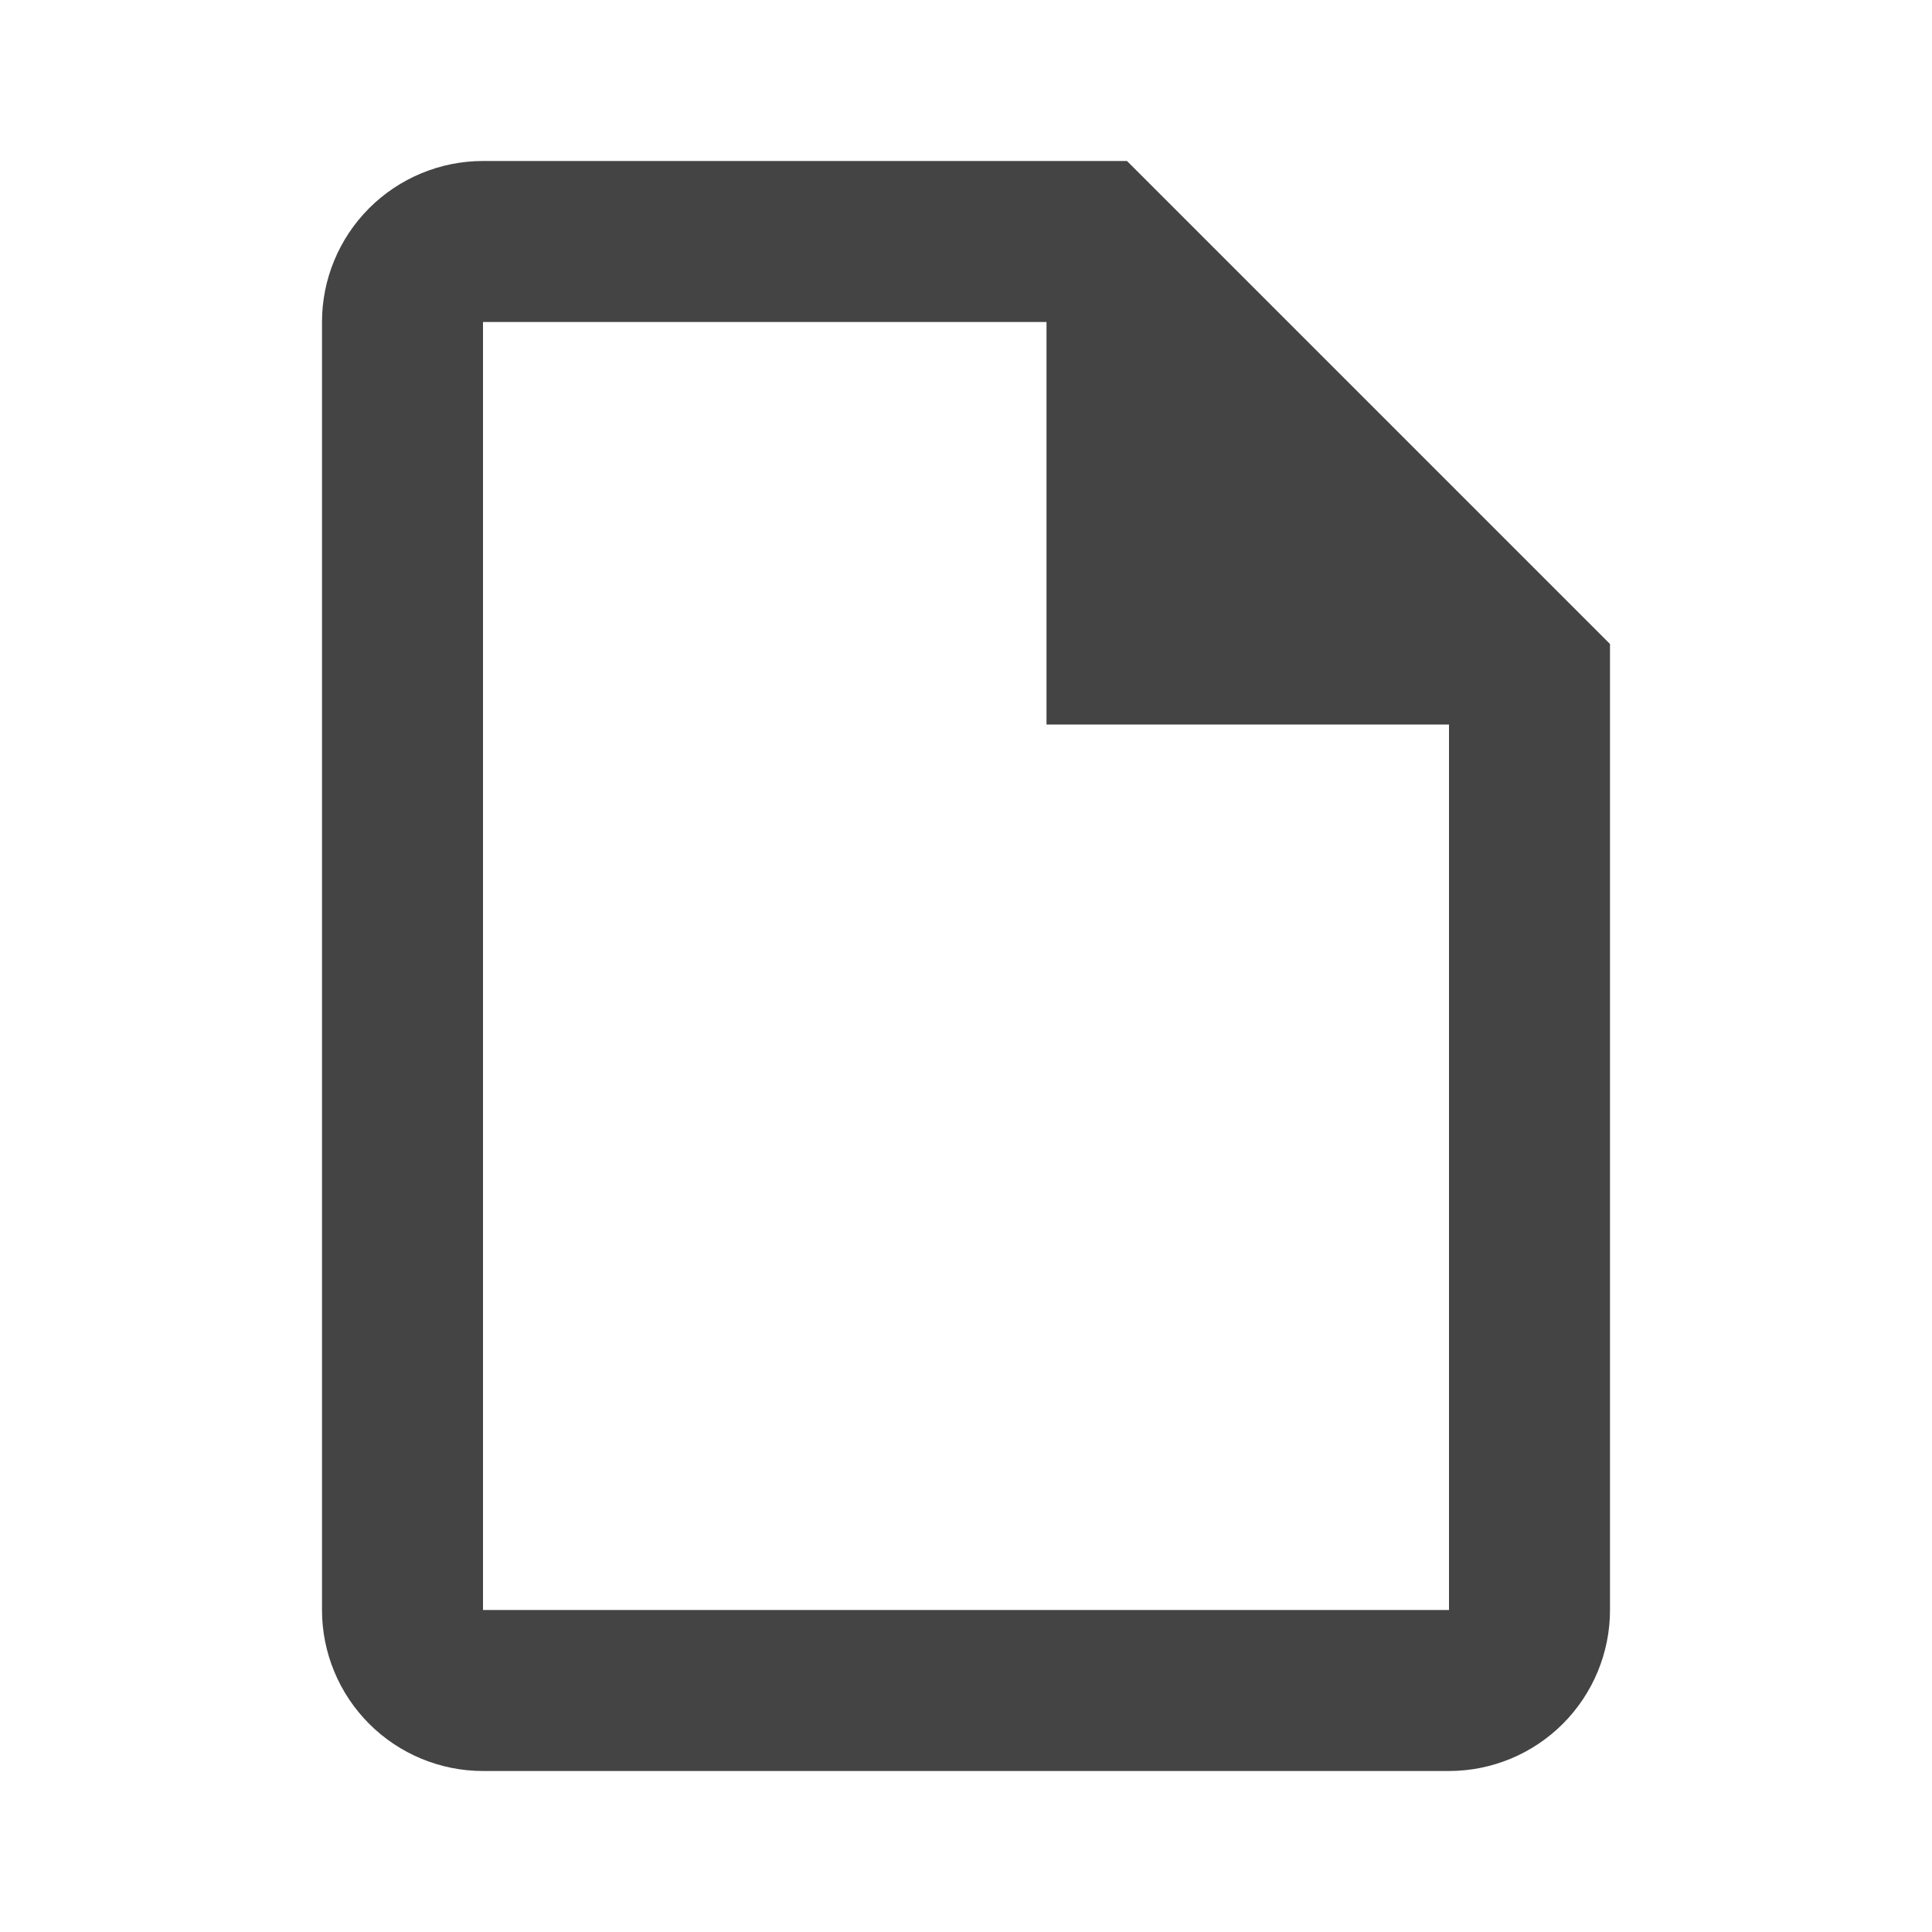
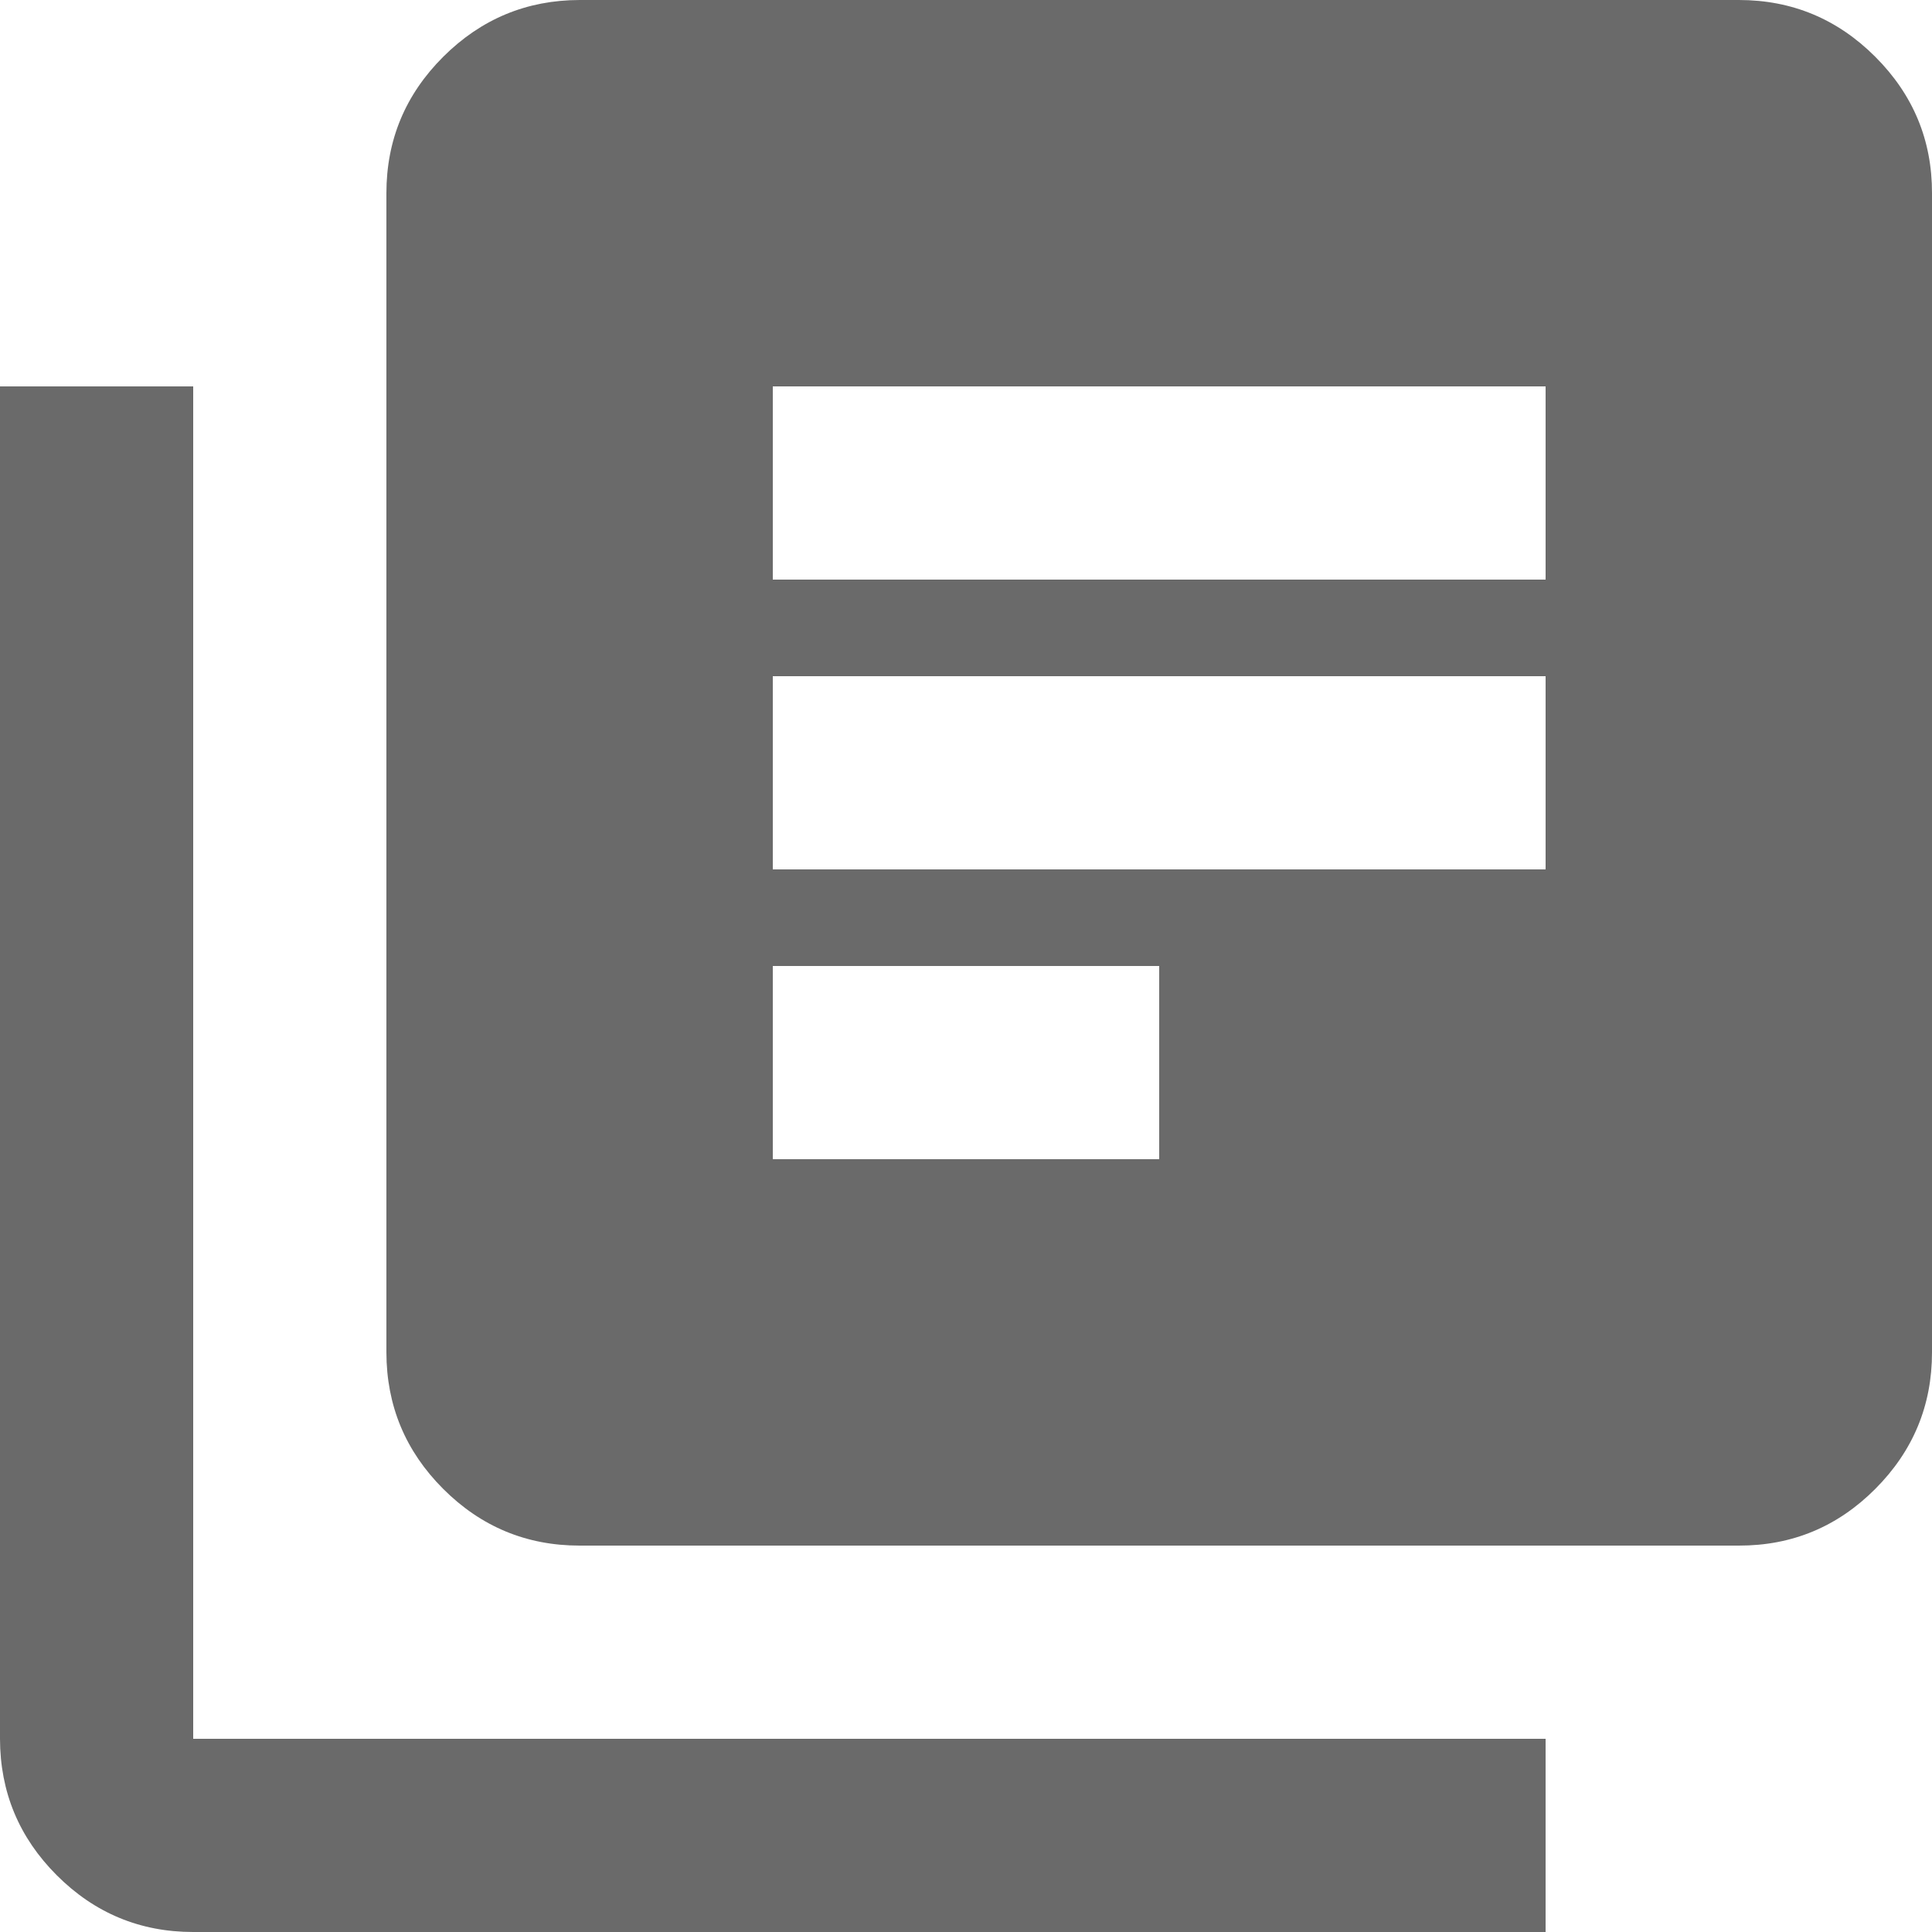
- <svg xmlns="http://www.w3.org/2000/svg" width="24" height="24" viewBox="0 0 24 24" fill="none">
-   <path d="M14 2H6C5.47 2 4.961 2.211 4.586 2.586C4.211 2.961 4 3.47 4 4V20C4 20.53 4.211 21.039 4.586 21.414C4.961 21.789 5.47 22 6 22H18C18.53 22 19.039 21.789 19.414 21.414C19.789 21.039 20 20.53 20 20V8L14 2ZM18 20H6V4H13V9H18V20Z" fill="#444444" />
+ <svg xmlns="http://www.w3.org/2000/svg" width="20" height="20" viewBox="0 0 20 20" fill="none">
+   <path d="M8 12H12V10H8V12ZM8 9H16V7H8V9ZM8 6H16V4H8V6ZM6 16C5.45 16 4.979 15.804 4.588 15.413C4.197 15.022 4.001 14.551 4 14V2C4 1.45 4.196 0.979 4.588 0.588C4.98 0.197 5.451 0.001 6 0H18C18.55 0 19.021 0.196 19.413 0.588C19.805 0.98 20.001 1.451 20 2V14C20 14.55 19.804 15.021 19.413 15.413C19.022 15.805 18.551 16.001 18 16H6ZM2 20C1.45 20 0.979 19.804 0.588 19.413C0.197 19.022 0.001 18.551 0 18V4H2V18H16V20H2Z" fill="#6A6A6A" />
</svg>
